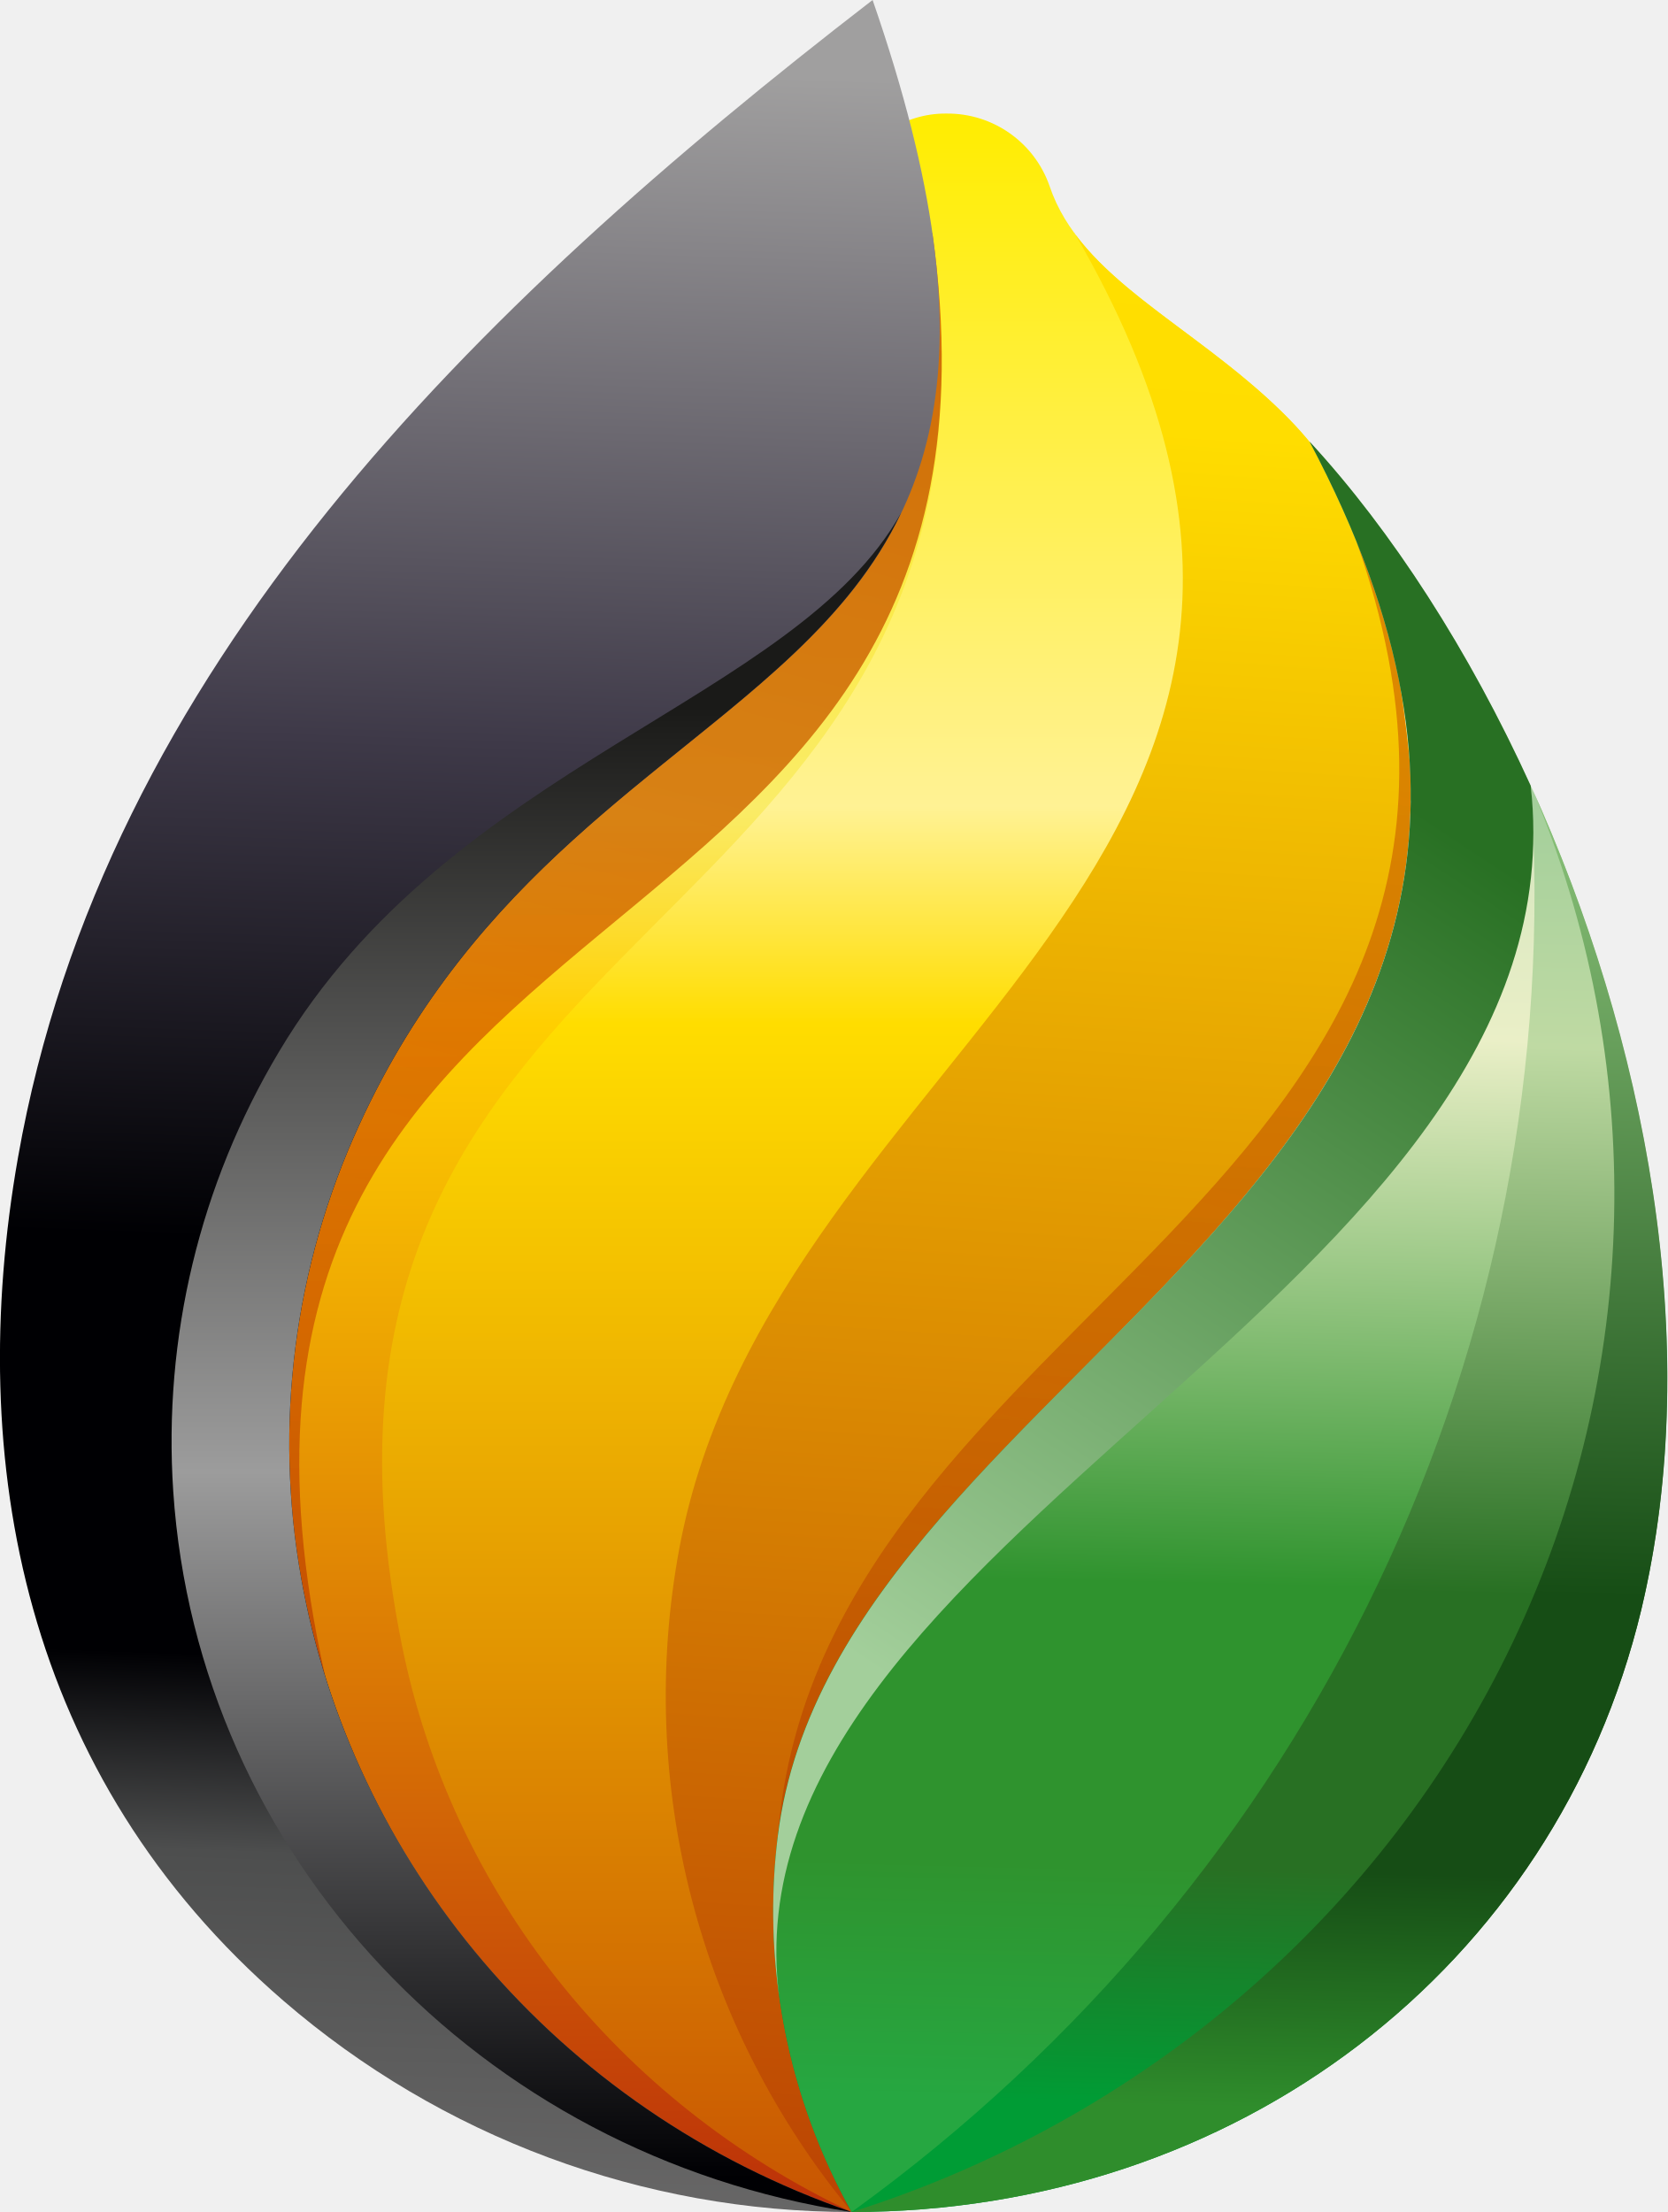
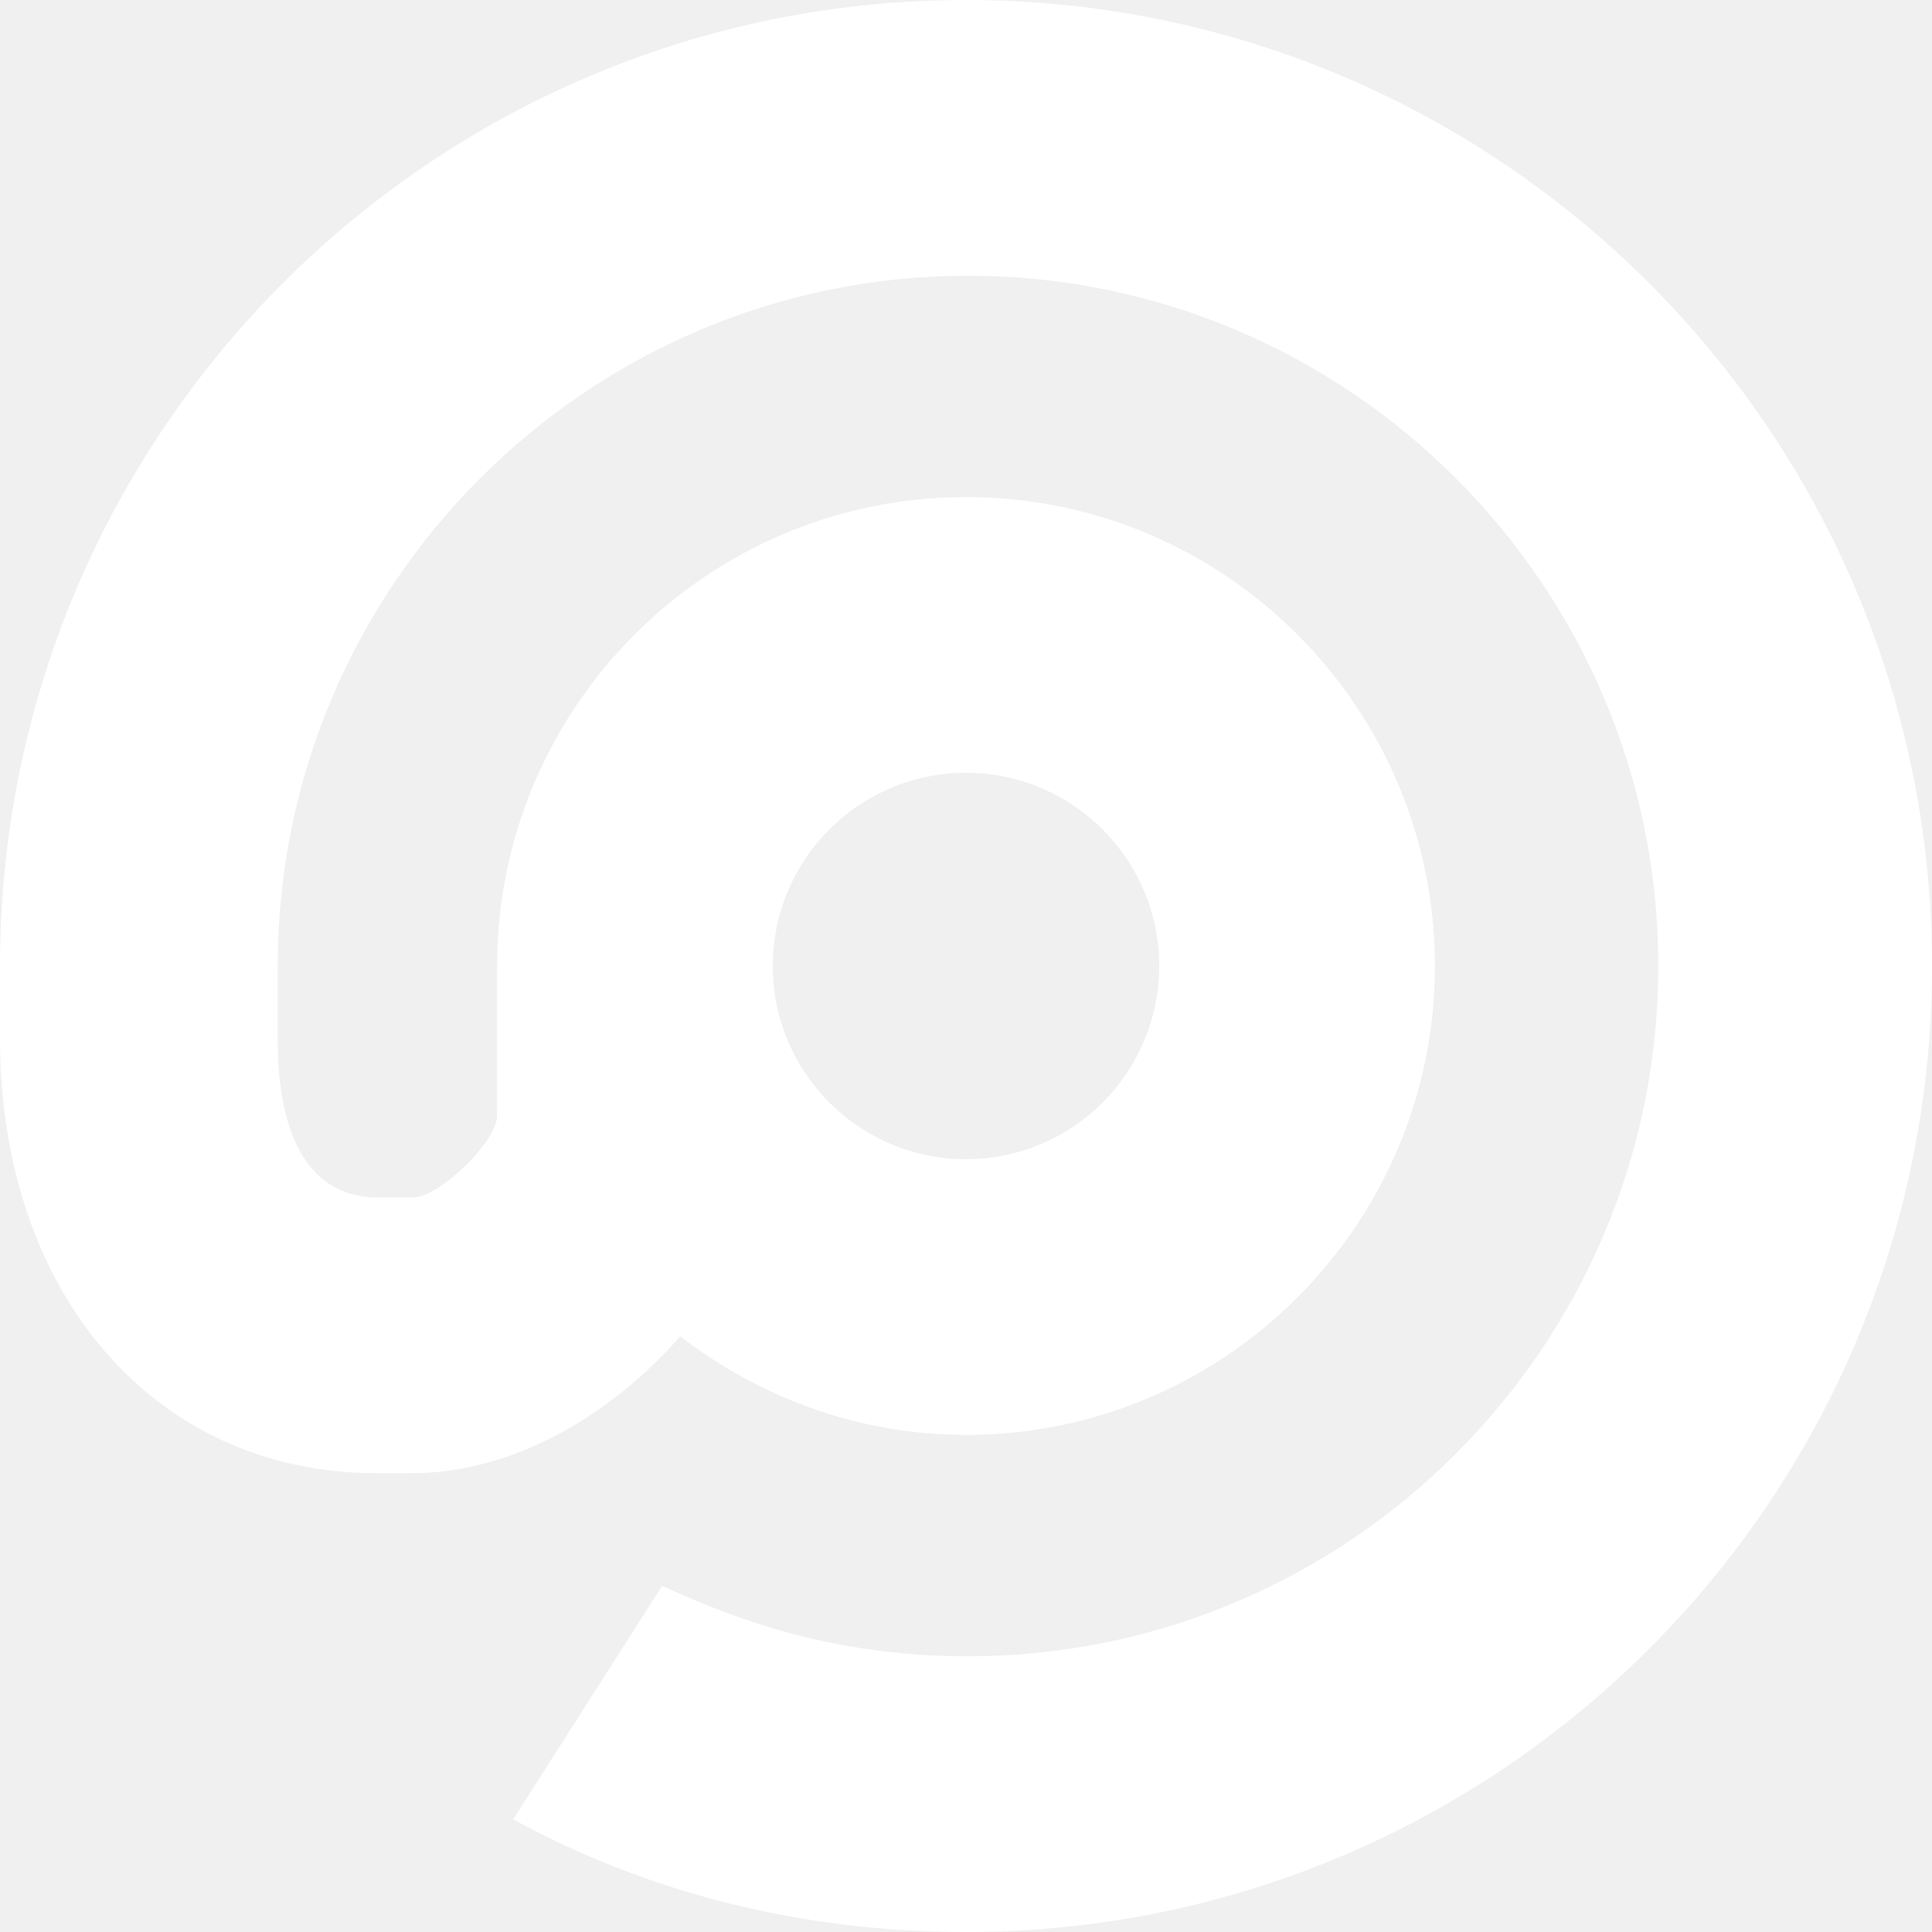
- <svg xmlns="http://www.w3.org/2000/svg" xmlns:xlink="http://www.w3.org/1999/xlink" viewBox="0 0 247.04 327.8">
-   <defs>
-     <style>.cls-1{isolation:isolate;}.cls-10,.cls-11,.cls-12,.cls-2,.cls-3,.cls-4,.cls-5,.cls-6,.cls-7,.cls-8,.cls-9{fill-rule:evenodd;}.cls-2{fill:url(#GradientFill_1);}.cls-3{fill:url(#GradientFill_2);}.cls-4,.cls-6{mix-blend-mode:multiply;}.cls-4{opacity:0.8;fill:url(#GradientFill_3);}.cls-5{fill:url(#GradientFill_4);}.cls-6{opacity:0.5;fill:url(#GradientFill_3-2);}.cls-7{fill:url(#GradientFill_5);}.cls-8{fill:url(#GradientFill_6);}.cls-9{fill:url(#GradientFill_7);}.cls-10{fill:url(#GradientFill_8);}.cls-11{fill:url(#GradientFill_9);}.cls-12{fill:url(#GradientFill_10);}</style>
-     <linearGradient id="GradientFill_1" x1="123.31" y1="25.42" x2="123.31" y2="346.3" gradientUnits="userSpaceOnUse">
-       <stop offset="0" stop-color="#ffed00" />
-       <stop offset="0.32" stop-color="#fff294" />
-       <stop offset="0.42" stop-color="#fd0" />
-       <stop offset="1" stop-color="#c54d02" />
-     </linearGradient>
-     <linearGradient id="GradientFill_2" x1="86.61" y1="25.42" x2="86.62" y2="346.31" gradientUnits="userSpaceOnUse">
-       <stop offset="0" stop-color="#fde500" />
-       <stop offset="0.32" stop-color="#faec68" />
-       <stop offset="0.42" stop-color="#ffcf00" />
-       <stop offset="1" stop-color="#b82709" />
-     </linearGradient>
-     <linearGradient id="GradientFill_3" x1="125.06" y1="8.95" x2="73.15" y2="213.85" gradientUnits="userSpaceOnUse">
-       <stop offset="0" stop-color="#c54d02" />
-       <stop offset="1" stop-color="#dd8900" />
-     </linearGradient>
-     <linearGradient id="GradientFill_4" x1="184.51" y1="-124.02" x2="153.72" y2="342.61" gradientUnits="userSpaceOnUse">
-       <stop offset="0" stop-color="#ffed00" />
-       <stop offset="0.42" stop-color="#fd0" />
-       <stop offset="1" stop-color="#ba4003" />
-     </linearGradient>
-     <linearGradient id="GradientFill_3-2" x1="216.12" y1="65.69" x2="166.26" y2="249.06" xlink:href="#GradientFill_3" />
-     <linearGradient id="GradientFill_5" x1="68.69" y1="342.36" x2="80.14" y2="18.36" gradientUnits="userSpaceOnUse">
-       <stop offset="0" stop-color="#6b6a6a" />
-       <stop offset="0.18" stop-color="#4d4e4e" />
-       <stop offset="0.27" stop-color="#000003" />
-       <stop offset="0.46" stop-color="#000003" />
-       <stop offset="0.69" stop-color="#3e3948" />
-       <stop offset="1" stop-color="#a09f9f" />
-     </linearGradient>
-     <linearGradient id="GradientFill_6" x1="85.95" y1="113.32" x2="85.95" y2="331.27" gradientUnits="userSpaceOnUse">
-       <stop offset="0" stop-color="#1a1a18" />
-       <stop offset="0.52" stop-color="#9c9c9c" />
-       <stop offset="1" stop-color="#000003" />
-     </linearGradient>
-     <linearGradient id="GradientFill_7" x1="185.02" y1="344.68" x2="190.38" y2="125.41" gradientUnits="userSpaceOnUse">
-       <stop offset="0" stop-color="#009c35" />
-       <stop offset="0.11" stop-color="#009c35" />
-       <stop offset="0.27" stop-color="#287023" />
-       <stop offset="0.46" stop-color="#287023" />
-       <stop offset="0.83" stop-color="#bfdaa3" />
-       <stop offset="1" stop-color="#a3cf9b" />
-     </linearGradient>
-     <linearGradient id="GradientFill_8" x1="174.34" y1="344.45" x2="179.72" y2="124.16" gradientUnits="userSpaceOnUse">
-       <stop offset="0" stop-color="#26a741" />
-       <stop offset="0.11" stop-color="#26a741" />
-       <stop offset="0.27" stop-color="#2f932e" />
-       <stop offset="0.46" stop-color="#2f932e" />
-       <stop offset="0.83" stop-color="#eaefc7" />
-       <stop offset="1" stop-color="#d3e5be" />
-     </linearGradient>
-     <linearGradient id="GradientFill_9" x1="191.39" y1="345.14" x2="196.77" y2="125.05" gradientUnits="userSpaceOnUse">
-       <stop offset="0" stop-color="#2f8d2c" />
-       <stop offset="0.11" stop-color="#2f8d2c" />
-       <stop offset="0.27" stop-color="#164d15" />
-       <stop offset="0.46" stop-color="#164d15" />
-       <stop offset="1" stop-color="#8cc47b" />
-     </linearGradient>
-     <linearGradient id="GradientFill_10" x1="209.73" y1="124.14" x2="126.65" y2="249.71" gradientUnits="userSpaceOnUse">
-       <stop offset="0" stop-color="#287023" />
-       <stop offset="1" stop-color="#a3cf9b" />
-     </linearGradient>
-   </defs>
-   <g class="cls-1">
-     <g id="Слой_1" data-name="Слой 1">
-       <path class="cls-2" d="M78.13,106.32q53.93-70.14,53.92-70.15a15.15,15.15,0,0,1,14.73-10.76A16,16,0,0,1,162,36.17c4.62,13.7,21,20.35,34.37,33.39,10.71,10.44,16,22.9,19,51.67,16,81.89-15.77,164.66-82.67,215.15-50.66-11.86-90.38-50.77-102-99.94A125.39,125.39,0,0,1,78.13,106.32Z" transform="translate(-6.47 -8.58)" />
-       <path class="cls-3" d="M78.13,106.32l44.5-57.89A167.58,167.58,0,0,1,146,60.57C147.67,151,44.66,146,66,252.26,73.34,288.89,98,320,132.67,336.38c-50.66-11.86-90.38-50.77-102-99.94A125.39,125.39,0,0,1,78.13,106.32Z" transform="translate(-6.47 -8.58)" />
-       <path class="cls-4" d="M78.13,106.32,110,64.85a181.3,181.3,0,0,1,34.63-21.73C161,159.87,26.69,132.26,54.66,257A169.41,169.41,0,0,1,66.34,116.25,131.88,131.88,0,0,1,78.13,106.32Z" transform="translate(-6.47 -8.58)" />
-       <path class="cls-5" d="M165.62,43.07c6.89,9.45,19.82,15.84,30.74,26.49,10.71,10.44,16,22.9,19,51.67,16,81.89-15.77,164.66-82.67,215.15a119.87,119.87,0,0,1-25.56-98.33c14-74.88,112.65-102.15,58.52-195Z" transform="translate(-6.47 -8.58)" />
-       <path class="cls-6" d="M210.57,94c2.07,7.14,3.6,15.91,4.77,27.21a216.94,216.94,0,0,1-.8,87.74c-17.48,36.69-51.86,63.31-92.81,71.67C128,202.42,241.56,185,207.43,88.74Q209.07,91.35,210.57,94Z" transform="translate(-6.47 -8.58)" />
-       <path class="cls-7" d="M132.67,336.38a128.74,128.74,0,0,1-84.23-31.33C10,271.83,1.19,225.28,9.14,180.09,21.88,107.72,76.58,54.23,135.77,8.58c37.79,109-41.86,92.14-76.07,166.7a112.92,112.92,0,0,0-8.59,67.24C58.49,284,88.48,321.12,132.67,336.38Z" transform="translate(-6.47 -8.58)" />
-       <path class="cls-8" d="M140,84.57C124.69,116.65,82.3,126,59.7,175.28a112.92,112.92,0,0,0-8.59,67.24c7.38,41.52,37.37,78.6,81.56,93.86-55.18-8.45-96.94-52.82-100.53-106.81A112.47,112.47,0,0,1,47.8,164.46C73.29,121.58,124.33,112.63,140,84.57Z" transform="translate(-6.47 -8.58)" />
-       <path class="cls-9" d="M200.53,74.05c57.84,109-69.83,134.77-78.8,206.59a91.48,91.48,0,0,0,10.94,55.74c57,0,104.26-36.16,117-89.24C264.19,186.34,235.4,111.9,200.53,74.05Z" transform="translate(-6.47 -8.58)" />
-       <path class="cls-10" d="M215.5,127.22c-.64,67.07-86.47,95-93.77,153.42a91.48,91.48,0,0,0,10.94,55.74C201.05,287,238.94,207.47,233.3,125.06A139.57,139.57,0,0,0,215.5,127.22Z" transform="translate(-6.47 -8.58)" />
-       <path class="cls-11" d="M132.67,336.38c57,0,104.26-36.16,117-89.24,9.46-39.53.6-84.82-16.34-122.08A154.13,154.13,0,0,1,230.61,252C211.51,292.09,176,322.67,132.67,336.38Z" transform="translate(-6.47 -8.58)" />
-       <path class="cls-12" d="M200.53,74.05c57.84,109-69.83,134.77-78.8,206.59a90,90,0,0,0,.23,24c-9-68.22,119.7-104.44,111.33-179.61-9.11-20-20.56-37.77-32.76-51ZM122.47,307.82c.08.46.17.91.26,1.37C122.63,308.73,122.56,308.28,122.47,307.82Z" transform="translate(-6.47 -8.58)" />
-     </g>
+ <svg xmlns="http://www.w3.org/2000/svg" version="1.1" id="Layer_1" x="0px" y="0px" viewBox="0 0 96 96" enable-background="new 0 0 96 96" xml:space="preserve">
+   <g id="XMLID_2_">
+     <path id="XMLID_6_" fill="#FFFFFF" d="M0,48l0,3.6c0,12.7,7.7,21.6,18.7,21.6h1.8c4.9,0,9.8-2.8,13.3-6.8c3.9,3,8.8,4.9,14.2,4.9   c12.9,0,23.3-10.5,23.3-23.3S60.9,24.7,48,24.7c-12.9,0-23.3,10.5-23.3,23.3v7.5c-0.1,1.3-2.8,3.9-4.1,4h-1.8c-4.4,0-5-4.9-5-7.8   V48c0-18.9,15.4-34.3,34.3-34.3c18.9,0,34.3,15.4,34.3,34.3c0,18.9-15.4,34.3-34.3,34.3c-7,0-11.9-2-15.2-3.5l-7.4,11.6   C30.6,93.2,38.2,96,48,96c26.5,0,48-21.5,48-48C96,21.5,74.5,0,48,0C21.5,0,0,21.5,0,48z M38.4,48c0-5.3,4.3-9.6,9.6-9.6   c5.3,0,9.6,4.3,9.6,9.6c0,5.3-4.3,9.6-9.6,9.6C42.7,57.6,38.4,53.3,38.4,48z" />
  </g>
</svg>
